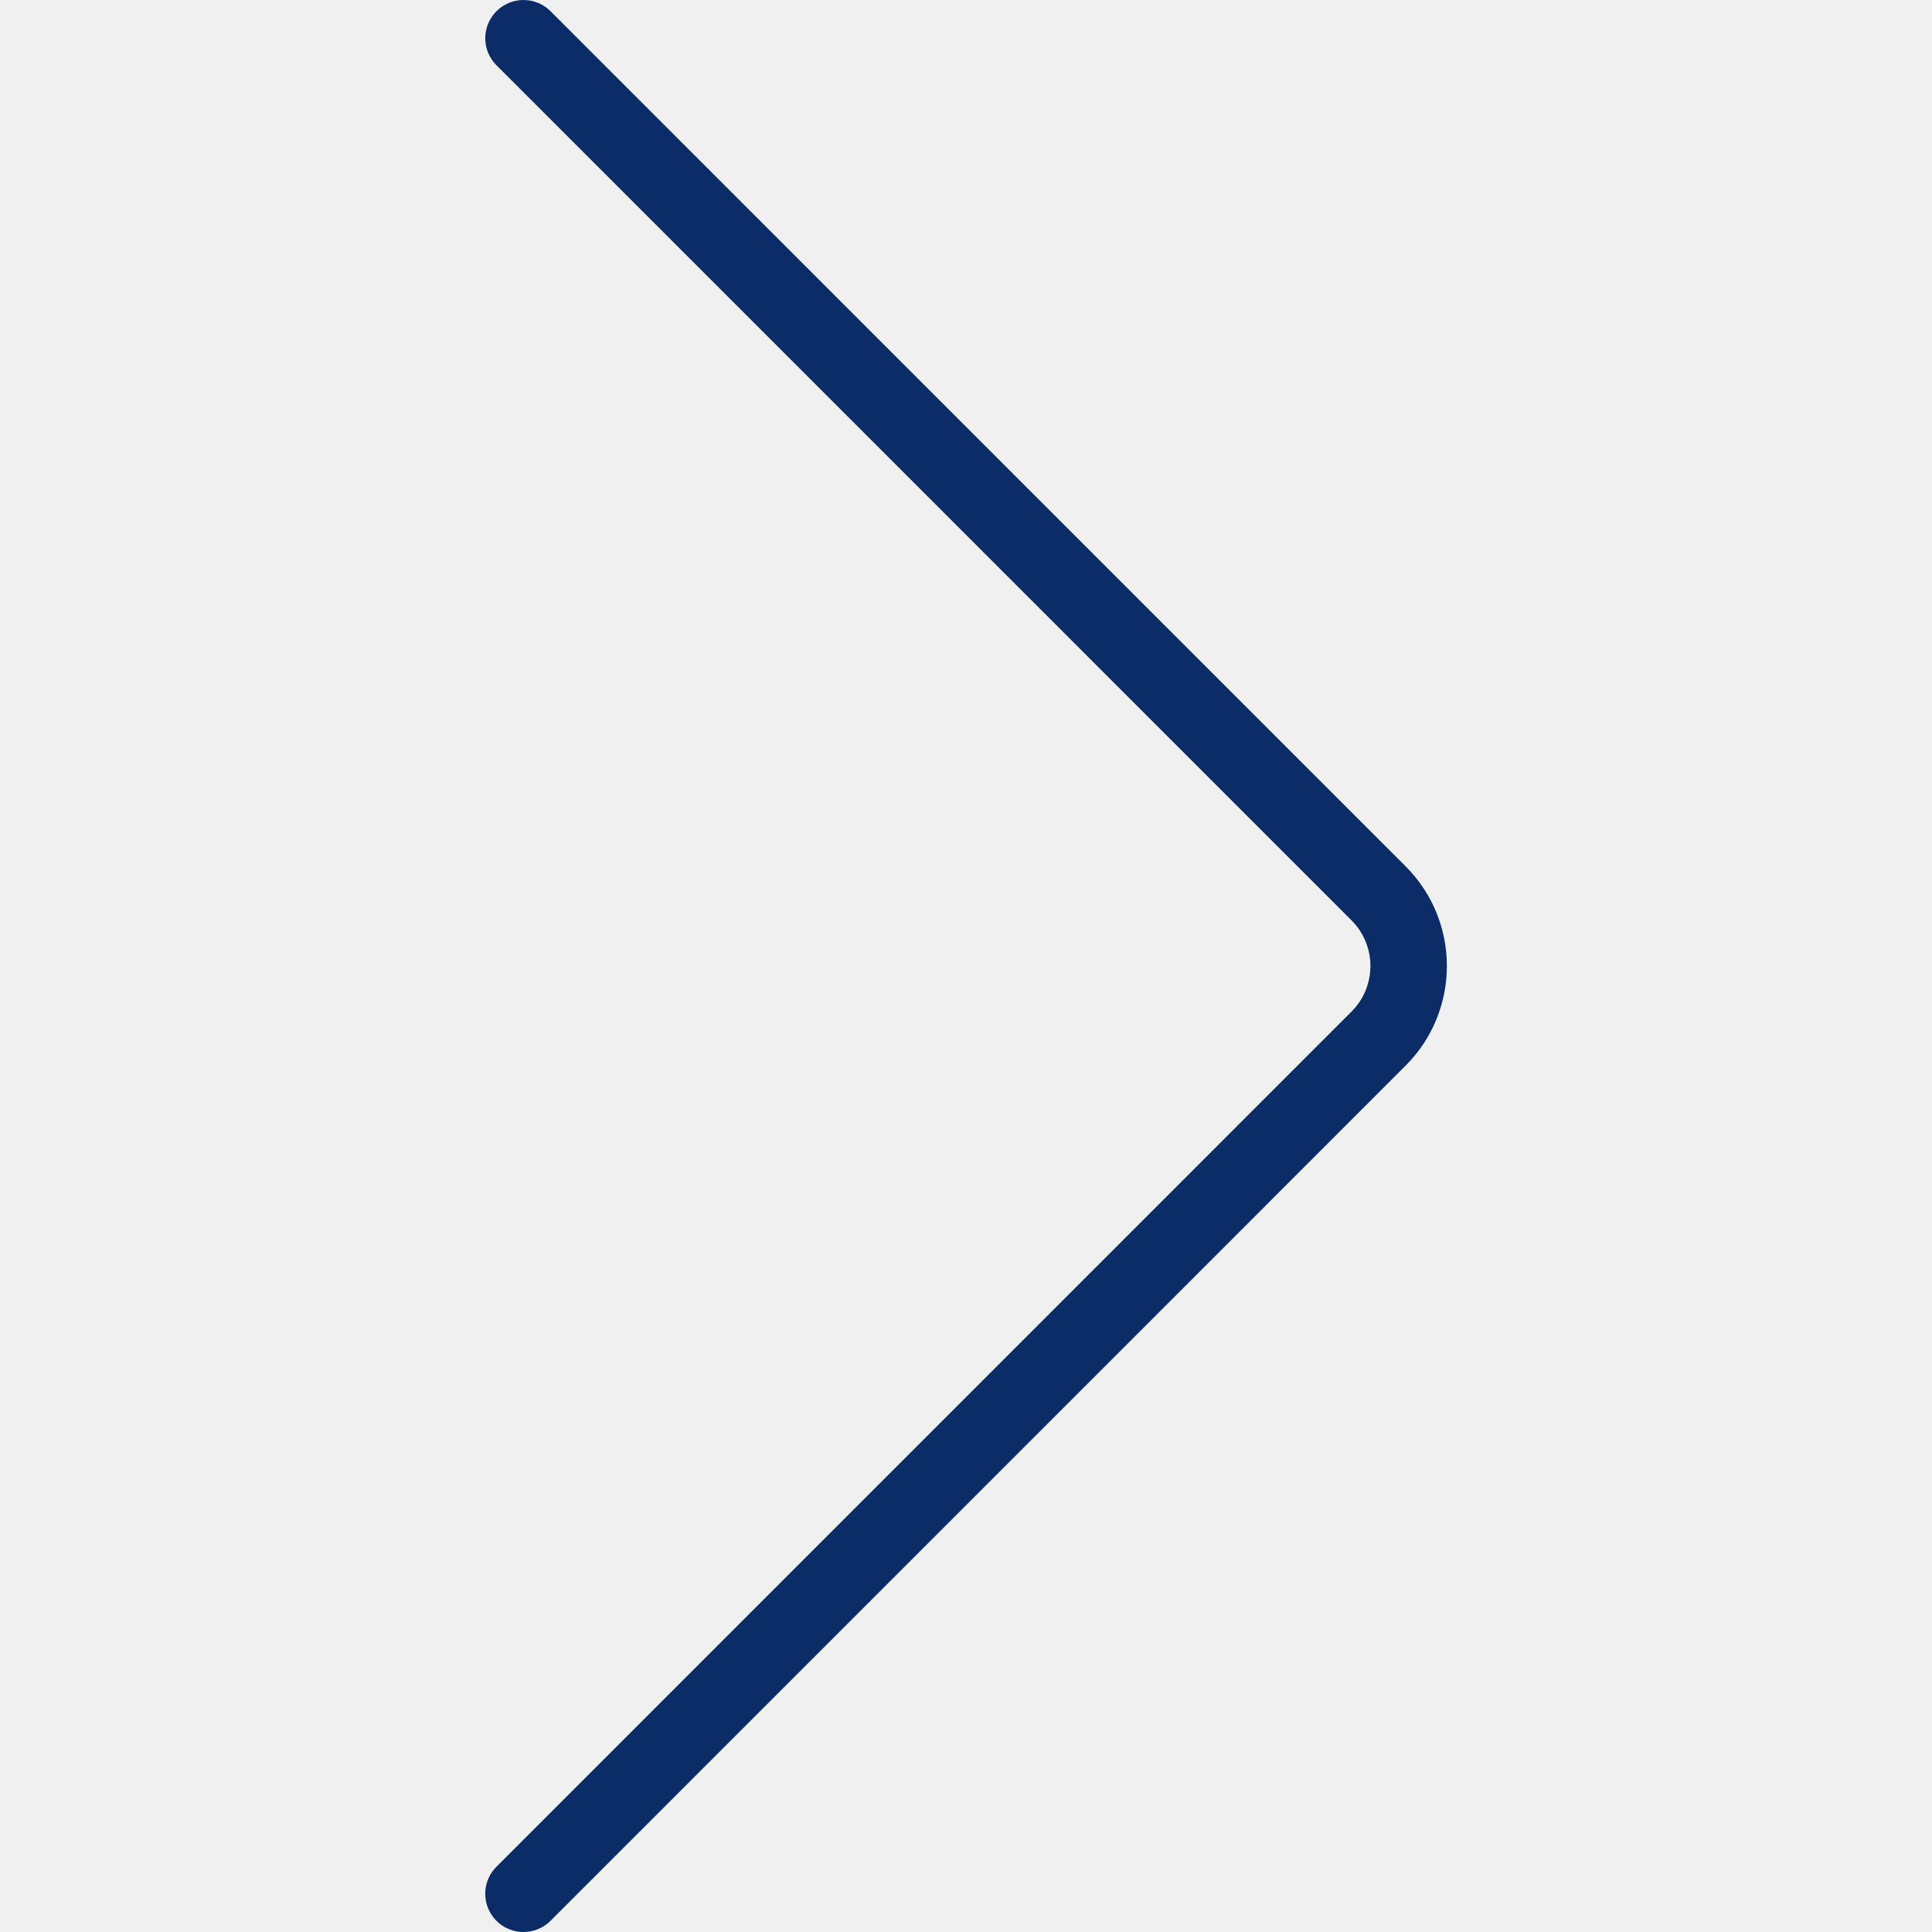
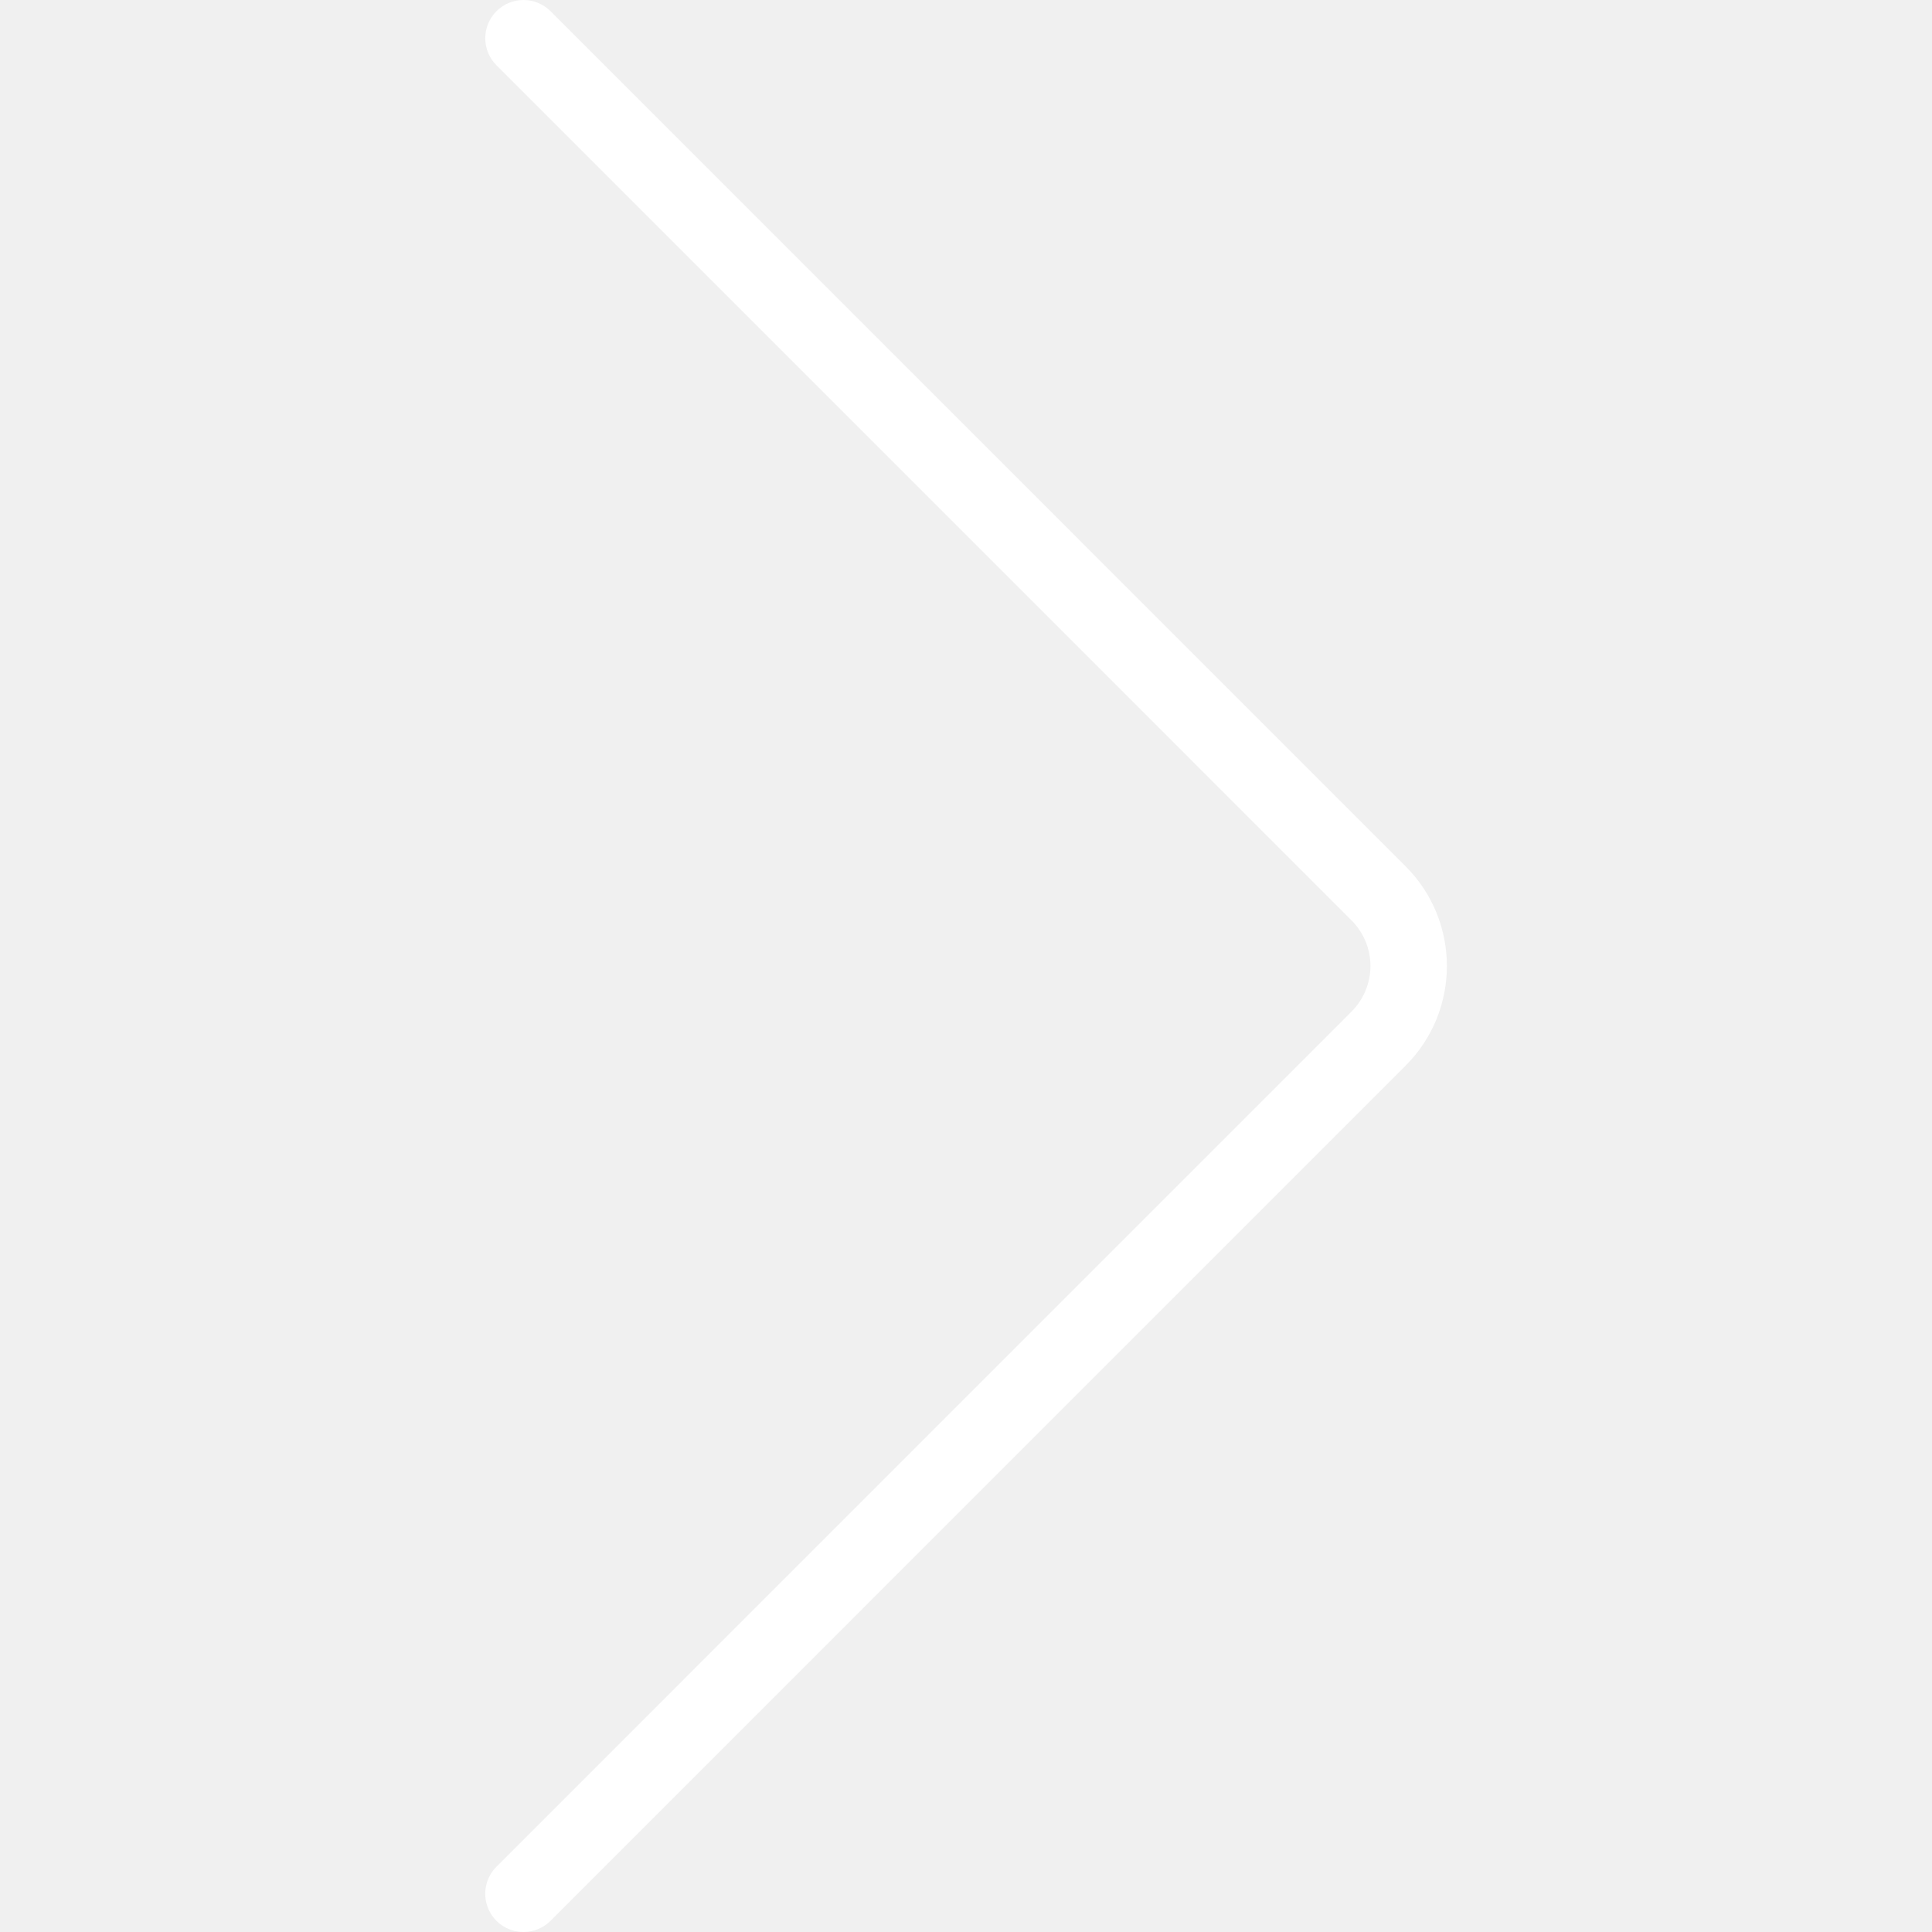
<svg xmlns="http://www.w3.org/2000/svg" width="800px" height="800px" viewBox="-19.04 0 75.804 75.804">
  <g id="Group_65" data-name="Group 65" transform="translate(-831.568 -384.448)">
-     <path id="Path_57" data-name="Path 57" d="M833.068,460.252a1.5,1.5,0,0,1-1.061-2.561l33.557-33.56a2.53,2.53,0,0,0,0-3.564l-33.557-33.558a1.5,1.5,0,0,1,2.122-2.121l33.556,33.558a5.53,5.53,0,0,1,0,7.807l-33.557,33.56A1.5,1.5,0,0,1,833.068,460.252Z" fill="#0c2c67" />
+     <path id="Path_57" data-name="Path 57" d="M833.068,460.252a1.5,1.5,0,0,1-1.061-2.561l33.557-33.56a2.53,2.53,0,0,0,0-3.564l-33.557-33.558a1.5,1.5,0,0,1,2.122-2.121l33.556,33.558a5.53,5.53,0,0,1,0,7.807l-33.557,33.56A1.5,1.5,0,0,1,833.068,460.252Z" fill="#fff" />
  </g>
</svg>
